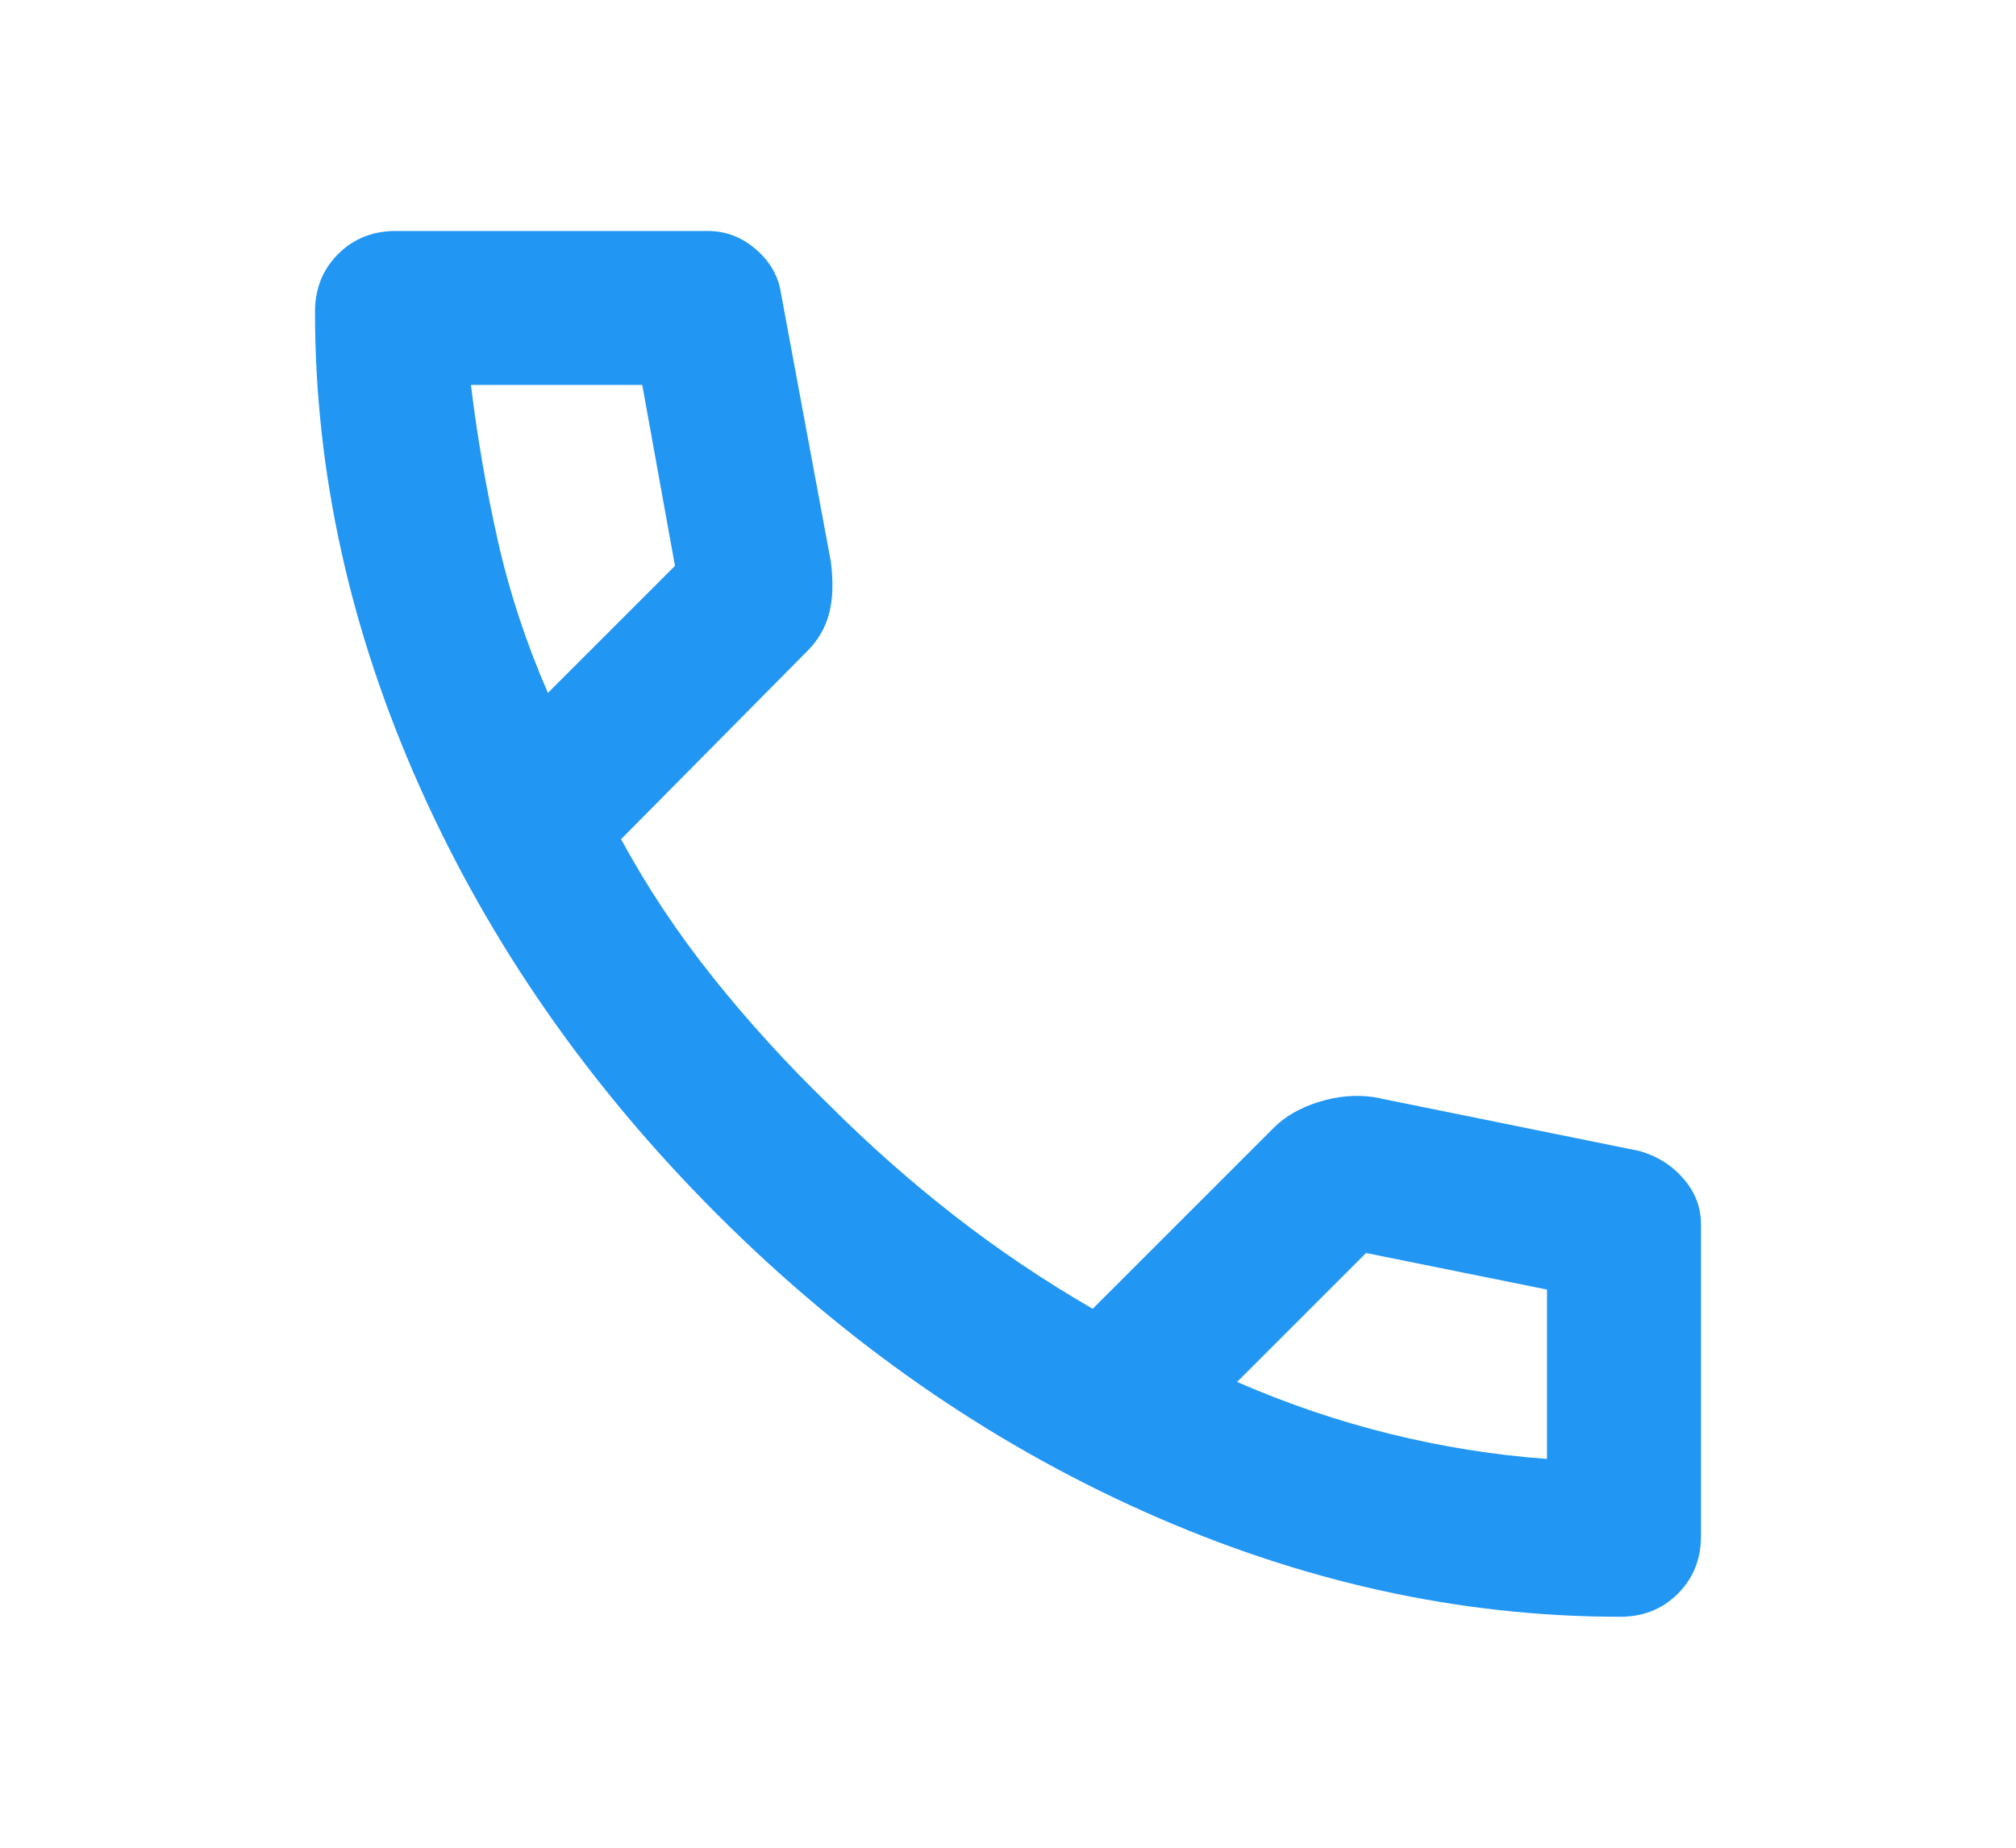
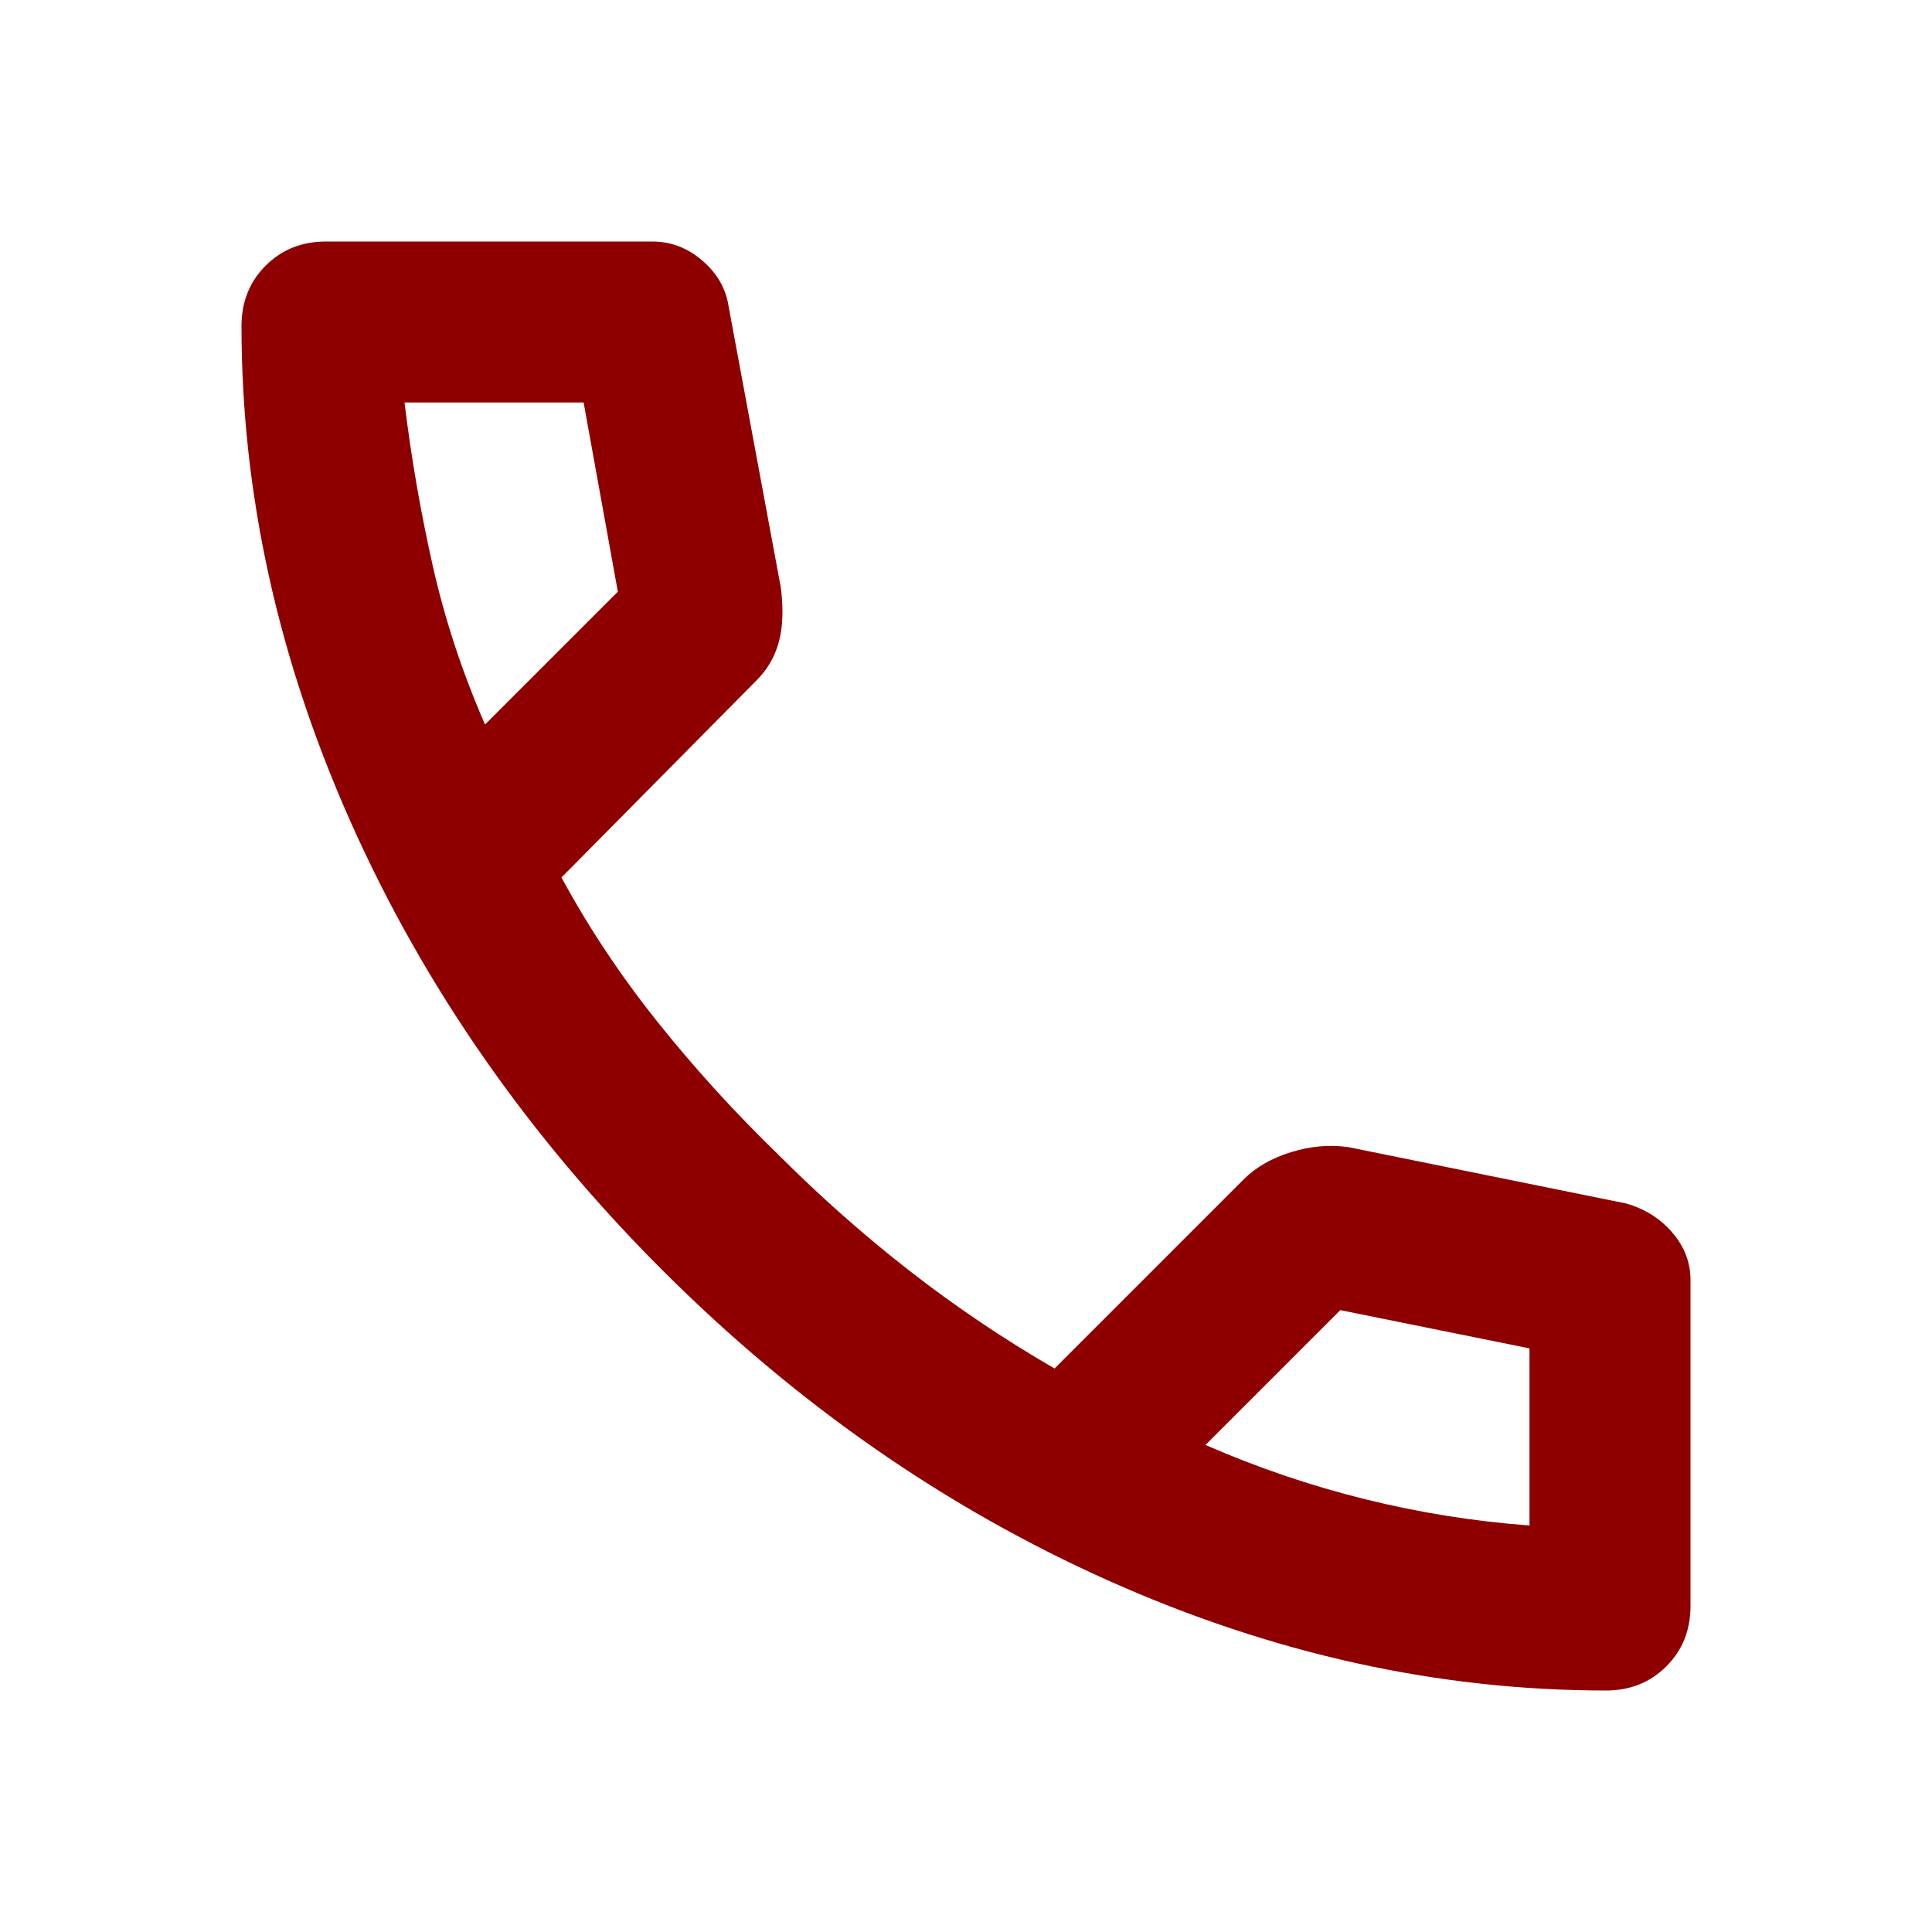
- <svg xmlns="http://www.w3.org/2000/svg" height="22" fill="#2196f3" viewBox="0 -960 960 960" width="24">
+ <svg xmlns="http://www.w3.org/2000/svg" height="18" fill="#8e0000" viewBox="0 -960 960 960" width="18">
  <path d="M798-120q-125 0-247-54.5T329-329Q229-429 174.5-551T120-798q0-18 12-30t30-12h162q14 0 25 9.5t13 22.5l26 140q2 16-1 27t-11 19l-97 98q20 37 47.5 71.5T387-386q31 31 65 57.5t72 48.5l94-94q9-9 23.5-13.5T670-390l138 28q14 4 23 14.5t9 23.5v162q0 18-12 30t-30 12ZM241-600l66-66-17-94h-89q5 41 14 81t26 79Zm358 358q39 17 79.5 27t81.5 13v-88l-94-19-67 67ZM241-600Zm358 358Z" />
</svg>
